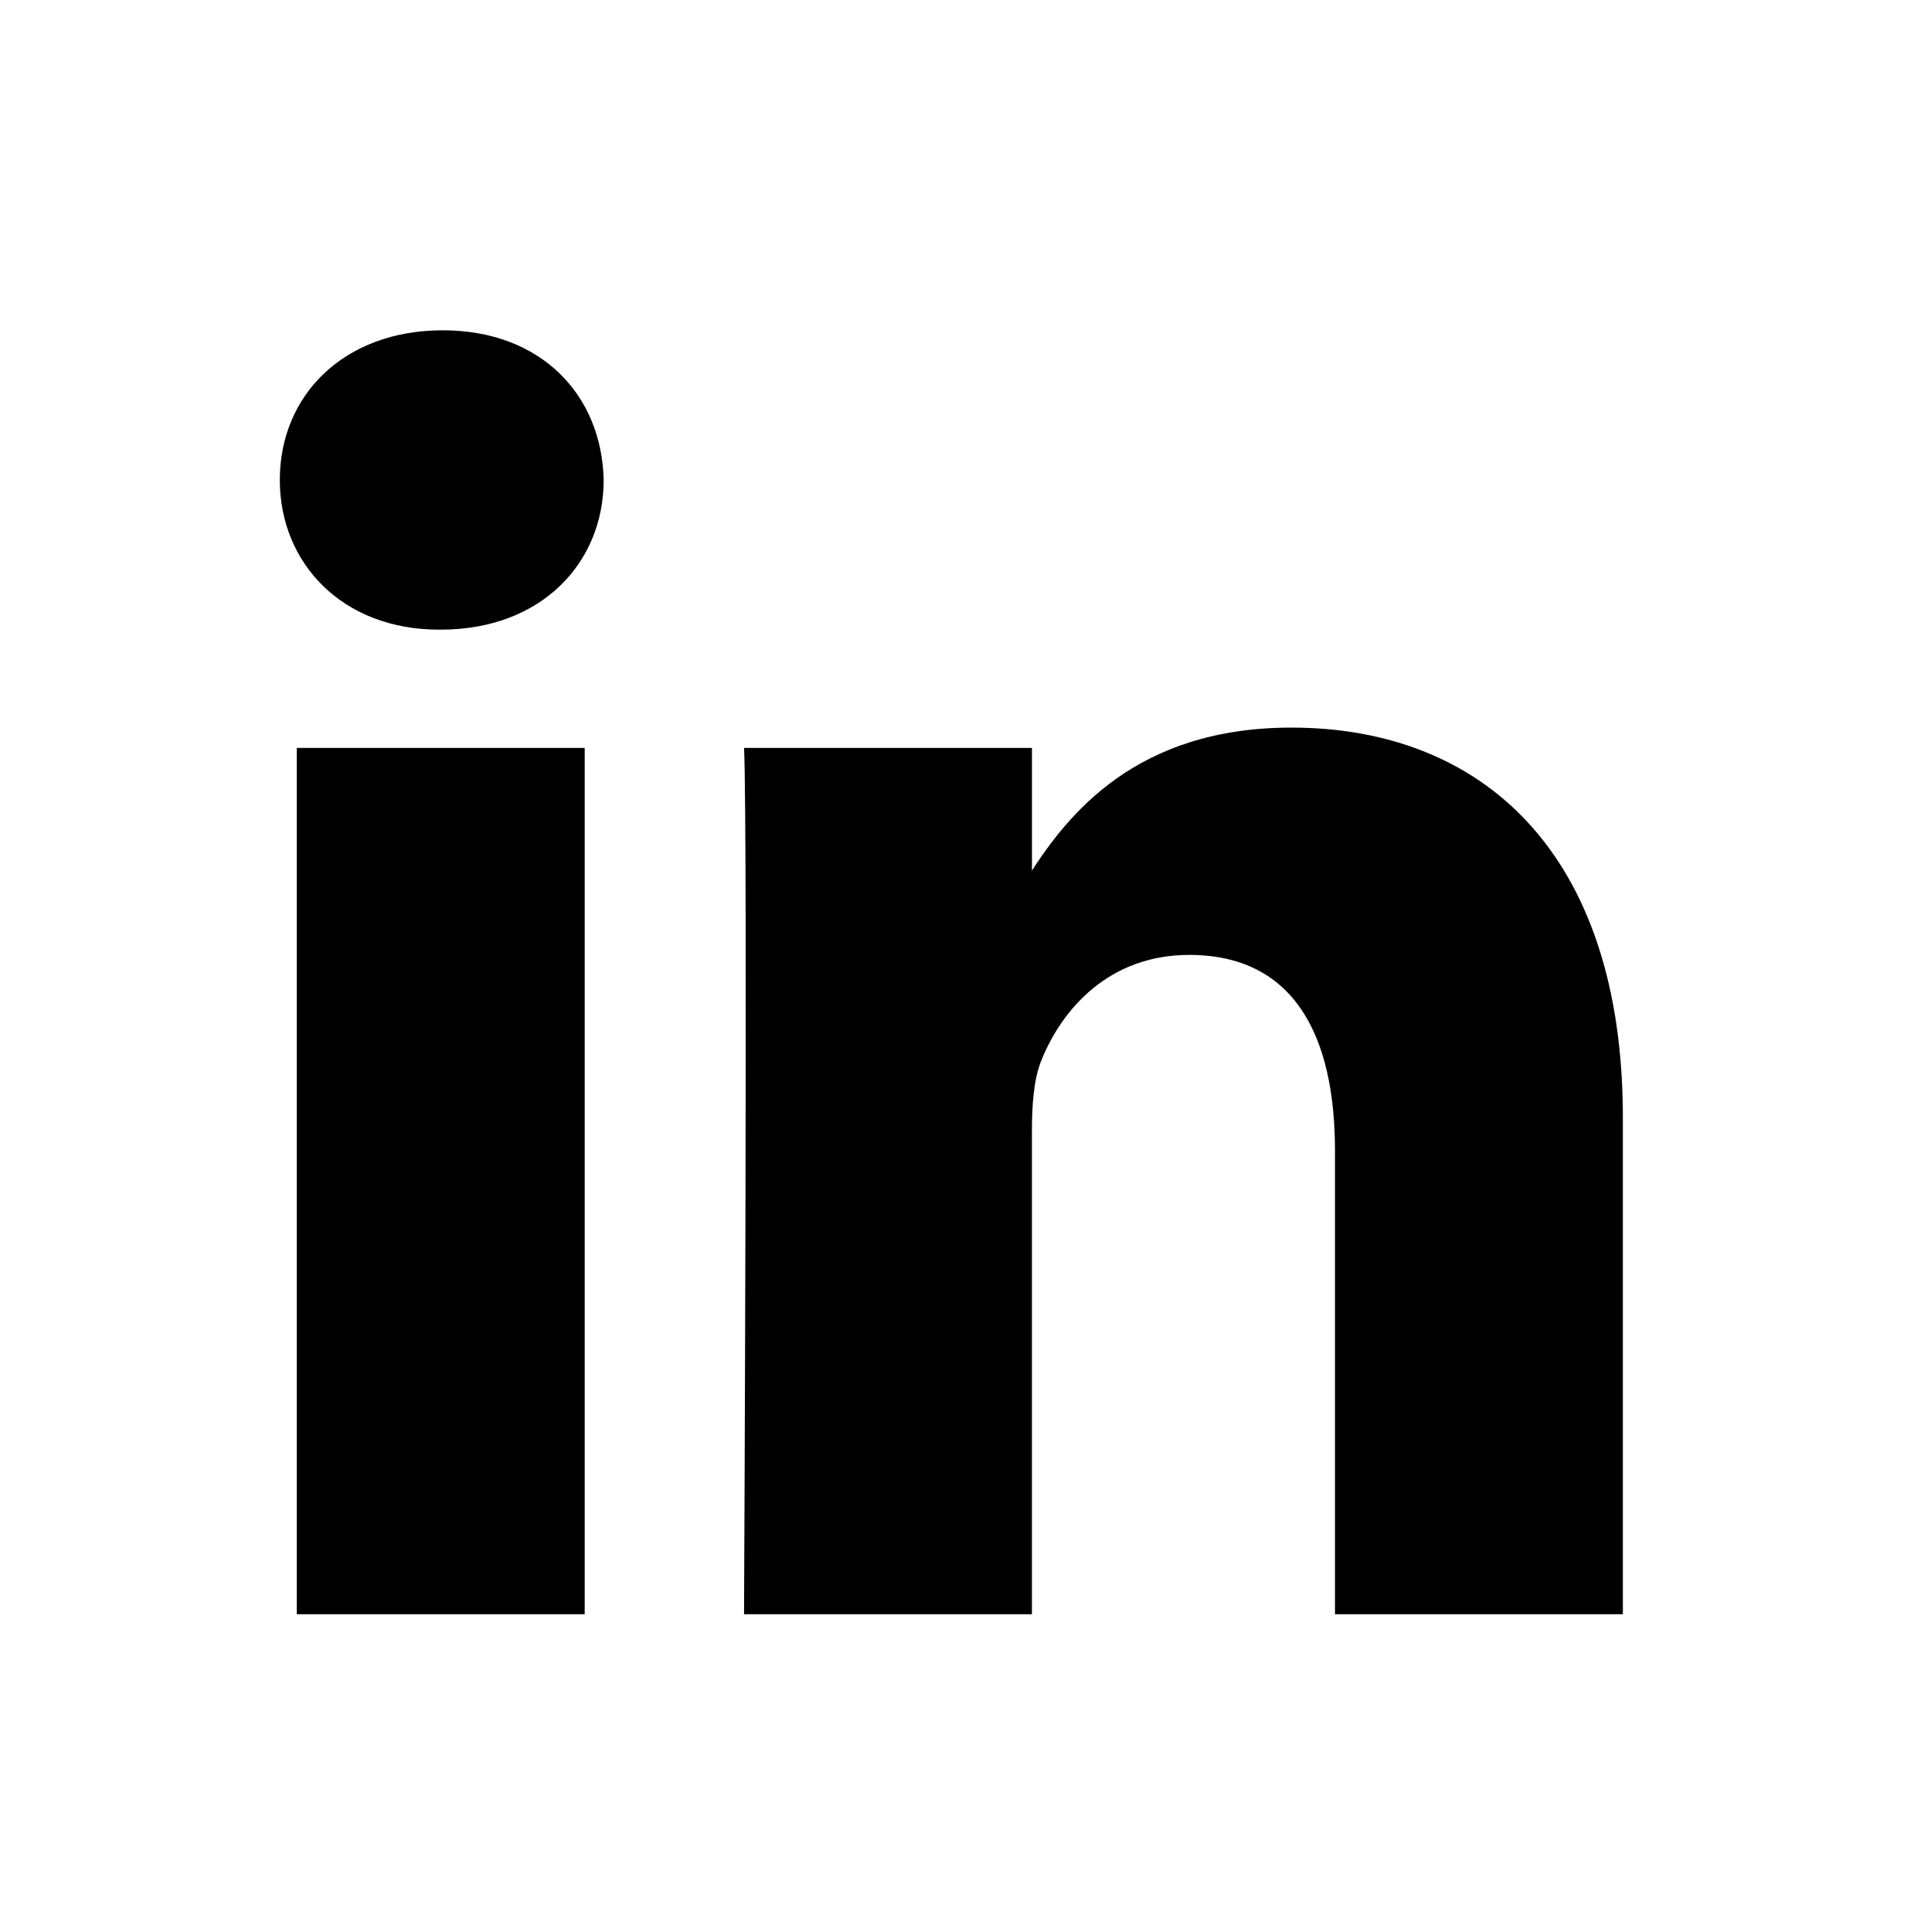
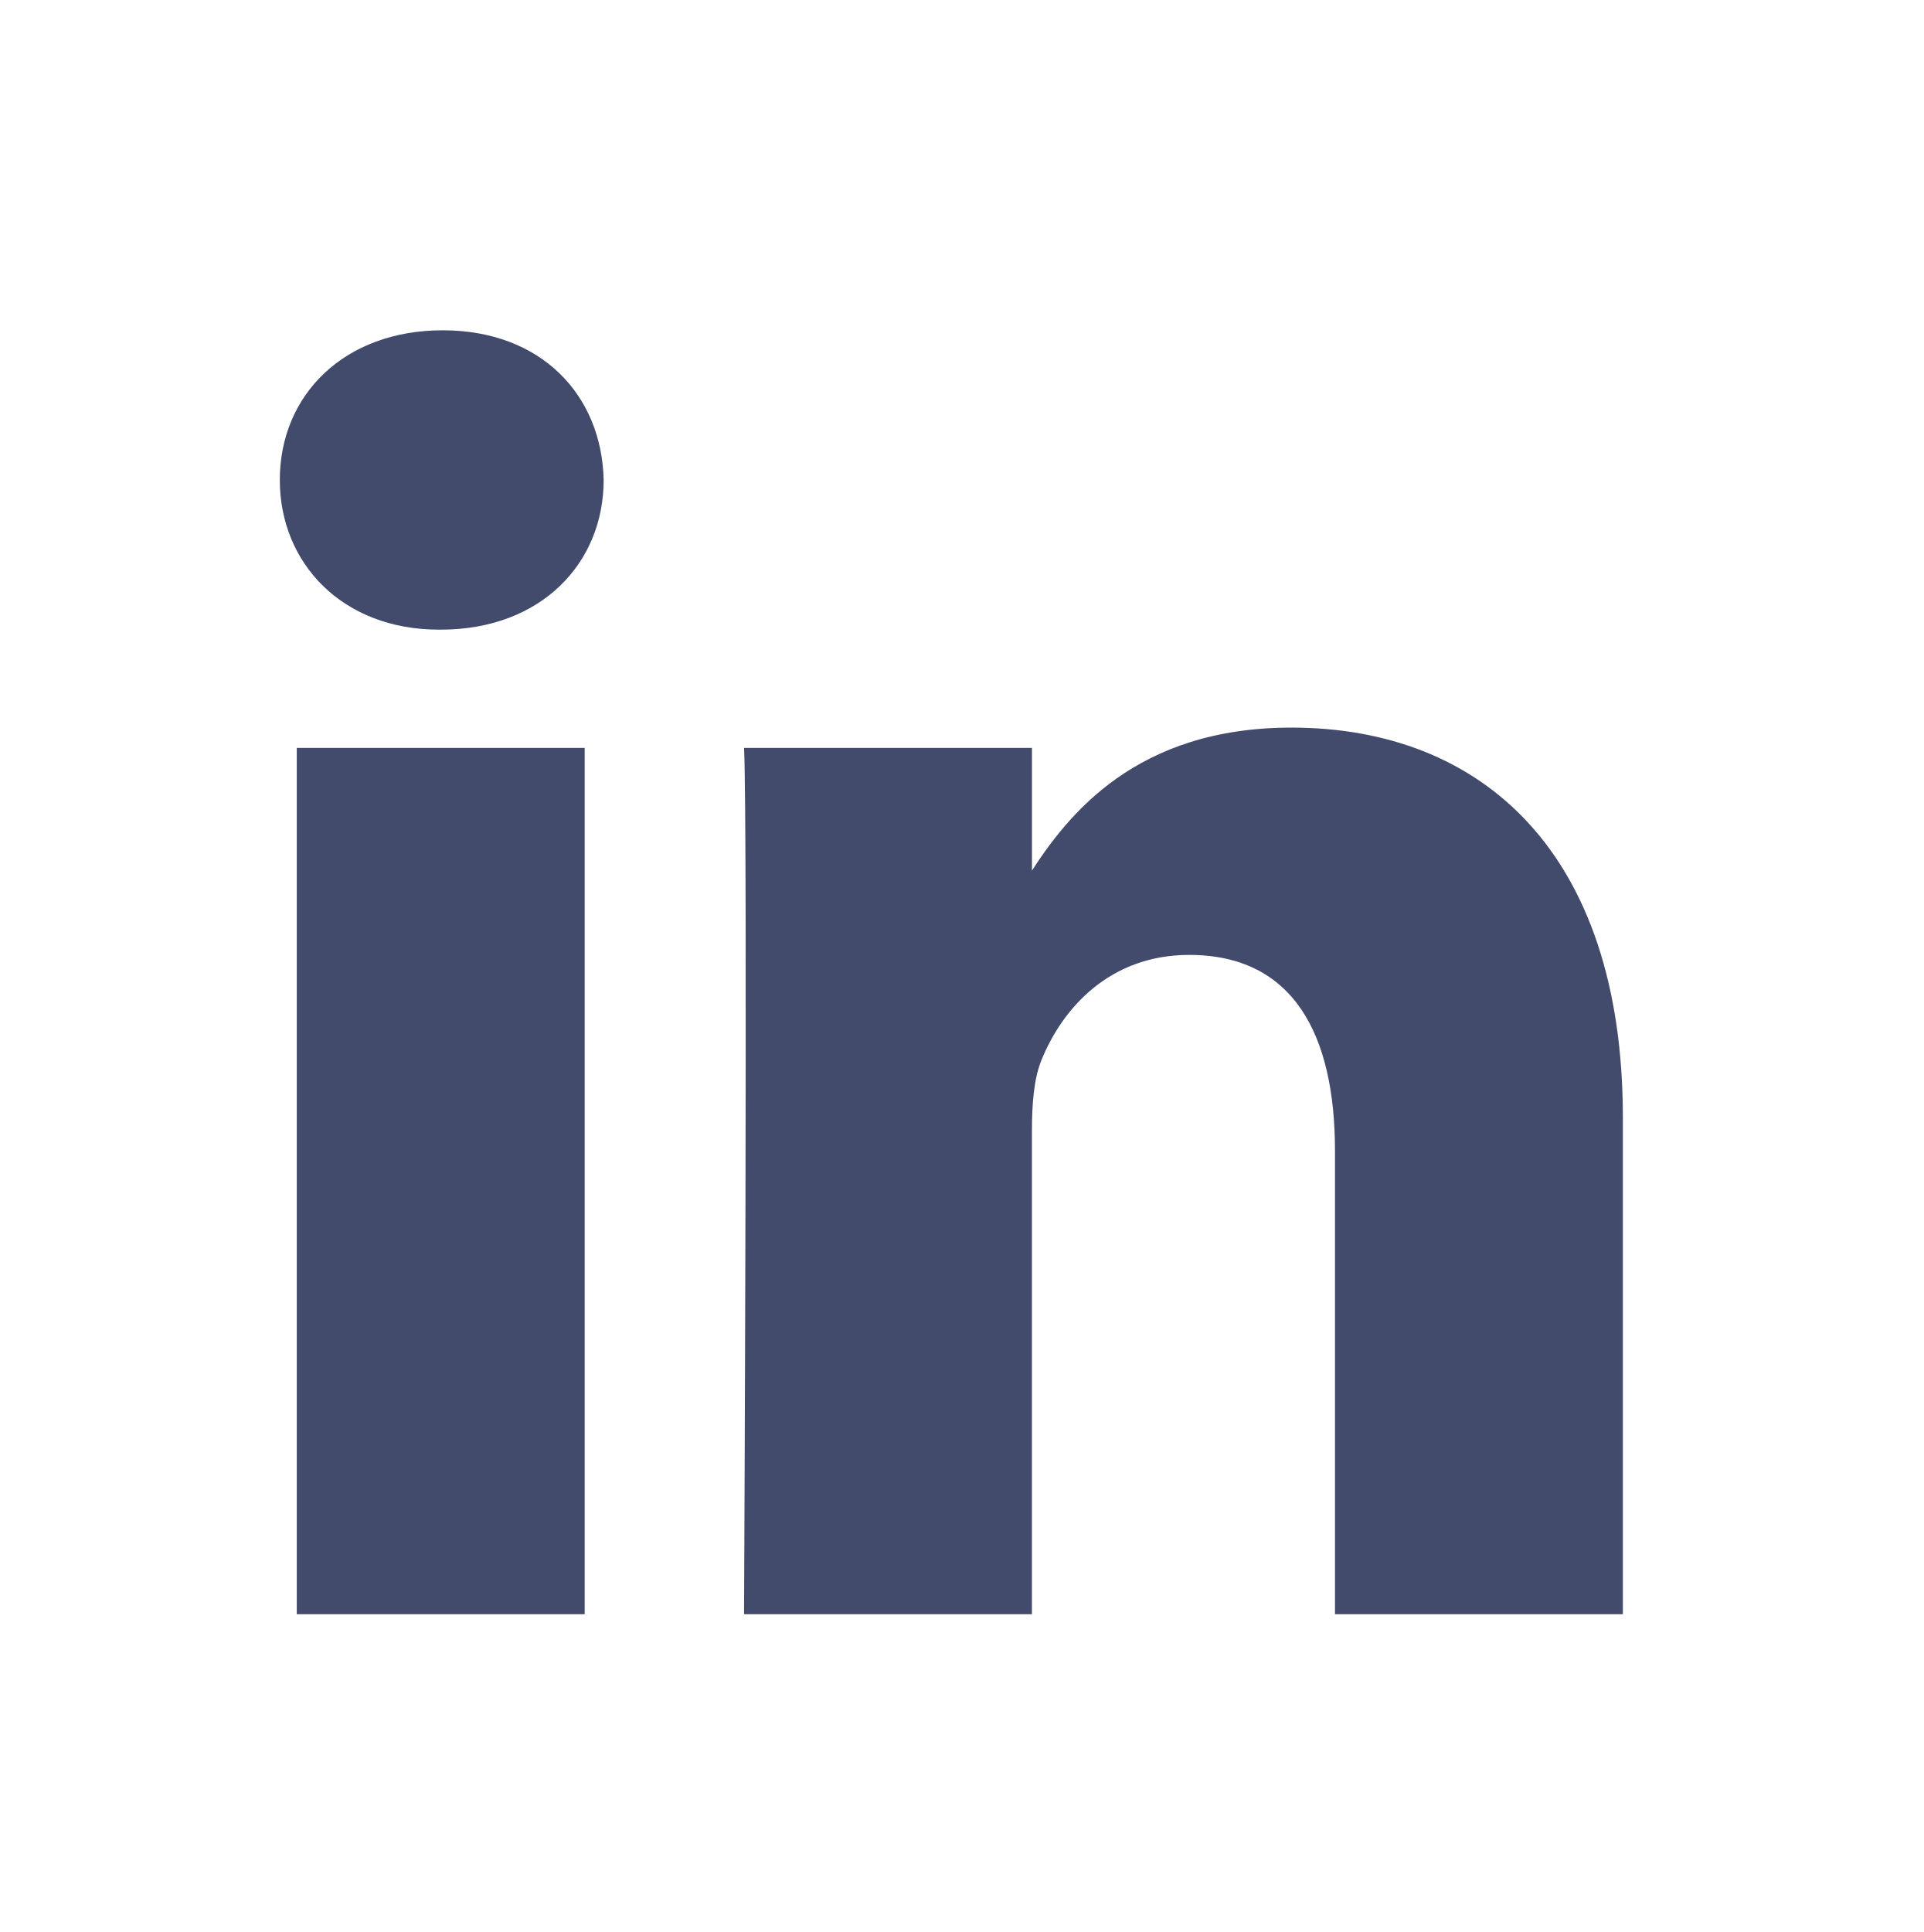
<svg xmlns="http://www.w3.org/2000/svg" height="2500" width="2490" viewBox="0 0 256 256" color="#fff">
  <g fill="currentColor">
    <path d="M0 18.338C0 8.216 8.474 0 18.92 0h218.16C247.53 0 256 8.216 256 18.338v219.327C256 247.79 247.53 256 237.08 256H18.92C8.475 256 0 247.791 0 237.668V18.335z" fill="currentColor" />
-     <path d="M77.796 214.238V98.986H39.488v115.252H77.8zM58.65 83.253c13.356 0 21.671-8.85 21.671-19.91-.25-11.312-8.315-19.915-21.417-19.915-13.111 0-21.674 8.603-21.674 19.914 0 11.06 8.312 19.91 21.169 19.91h.248zM99 214.238h38.305v-64.355c0-3.44.25-6.889 1.262-9.346 2.768-6.885 9.071-14.012 19.656-14.012 13.858 0 19.405 10.568 19.405 26.063v61.65h38.304v-66.082c0-35.399-18.896-51.872-44.099-51.872-20.663 0-29.738 11.549-34.78 19.415h.255V98.99H99.002c.5 10.812-.003 115.252-.003 115.252z" fill="#000" />
+     <path d="M77.796 214.238V98.986H39.488v115.252H77.8zM58.65 83.253c13.356 0 21.671-8.85 21.671-19.91-.25-11.312-8.315-19.915-21.417-19.915-13.111 0-21.674 8.603-21.674 19.914 0 11.06 8.312 19.91 21.169 19.91h.248zM99 214.238h38.305v-64.355c0-3.44.25-6.889 1.262-9.346 2.768-6.885 9.071-14.012 19.656-14.012 13.858 0 19.405 10.568 19.405 26.063v61.65h38.304v-66.082c0-35.399-18.896-51.872-44.099-51.872-20.663 0-29.738 11.549-34.78 19.415h.255V98.99H99.002c.5 10.812-.003 115.252-.003 115.252z" fill="#424b6c" />
  </g>
</svg>
